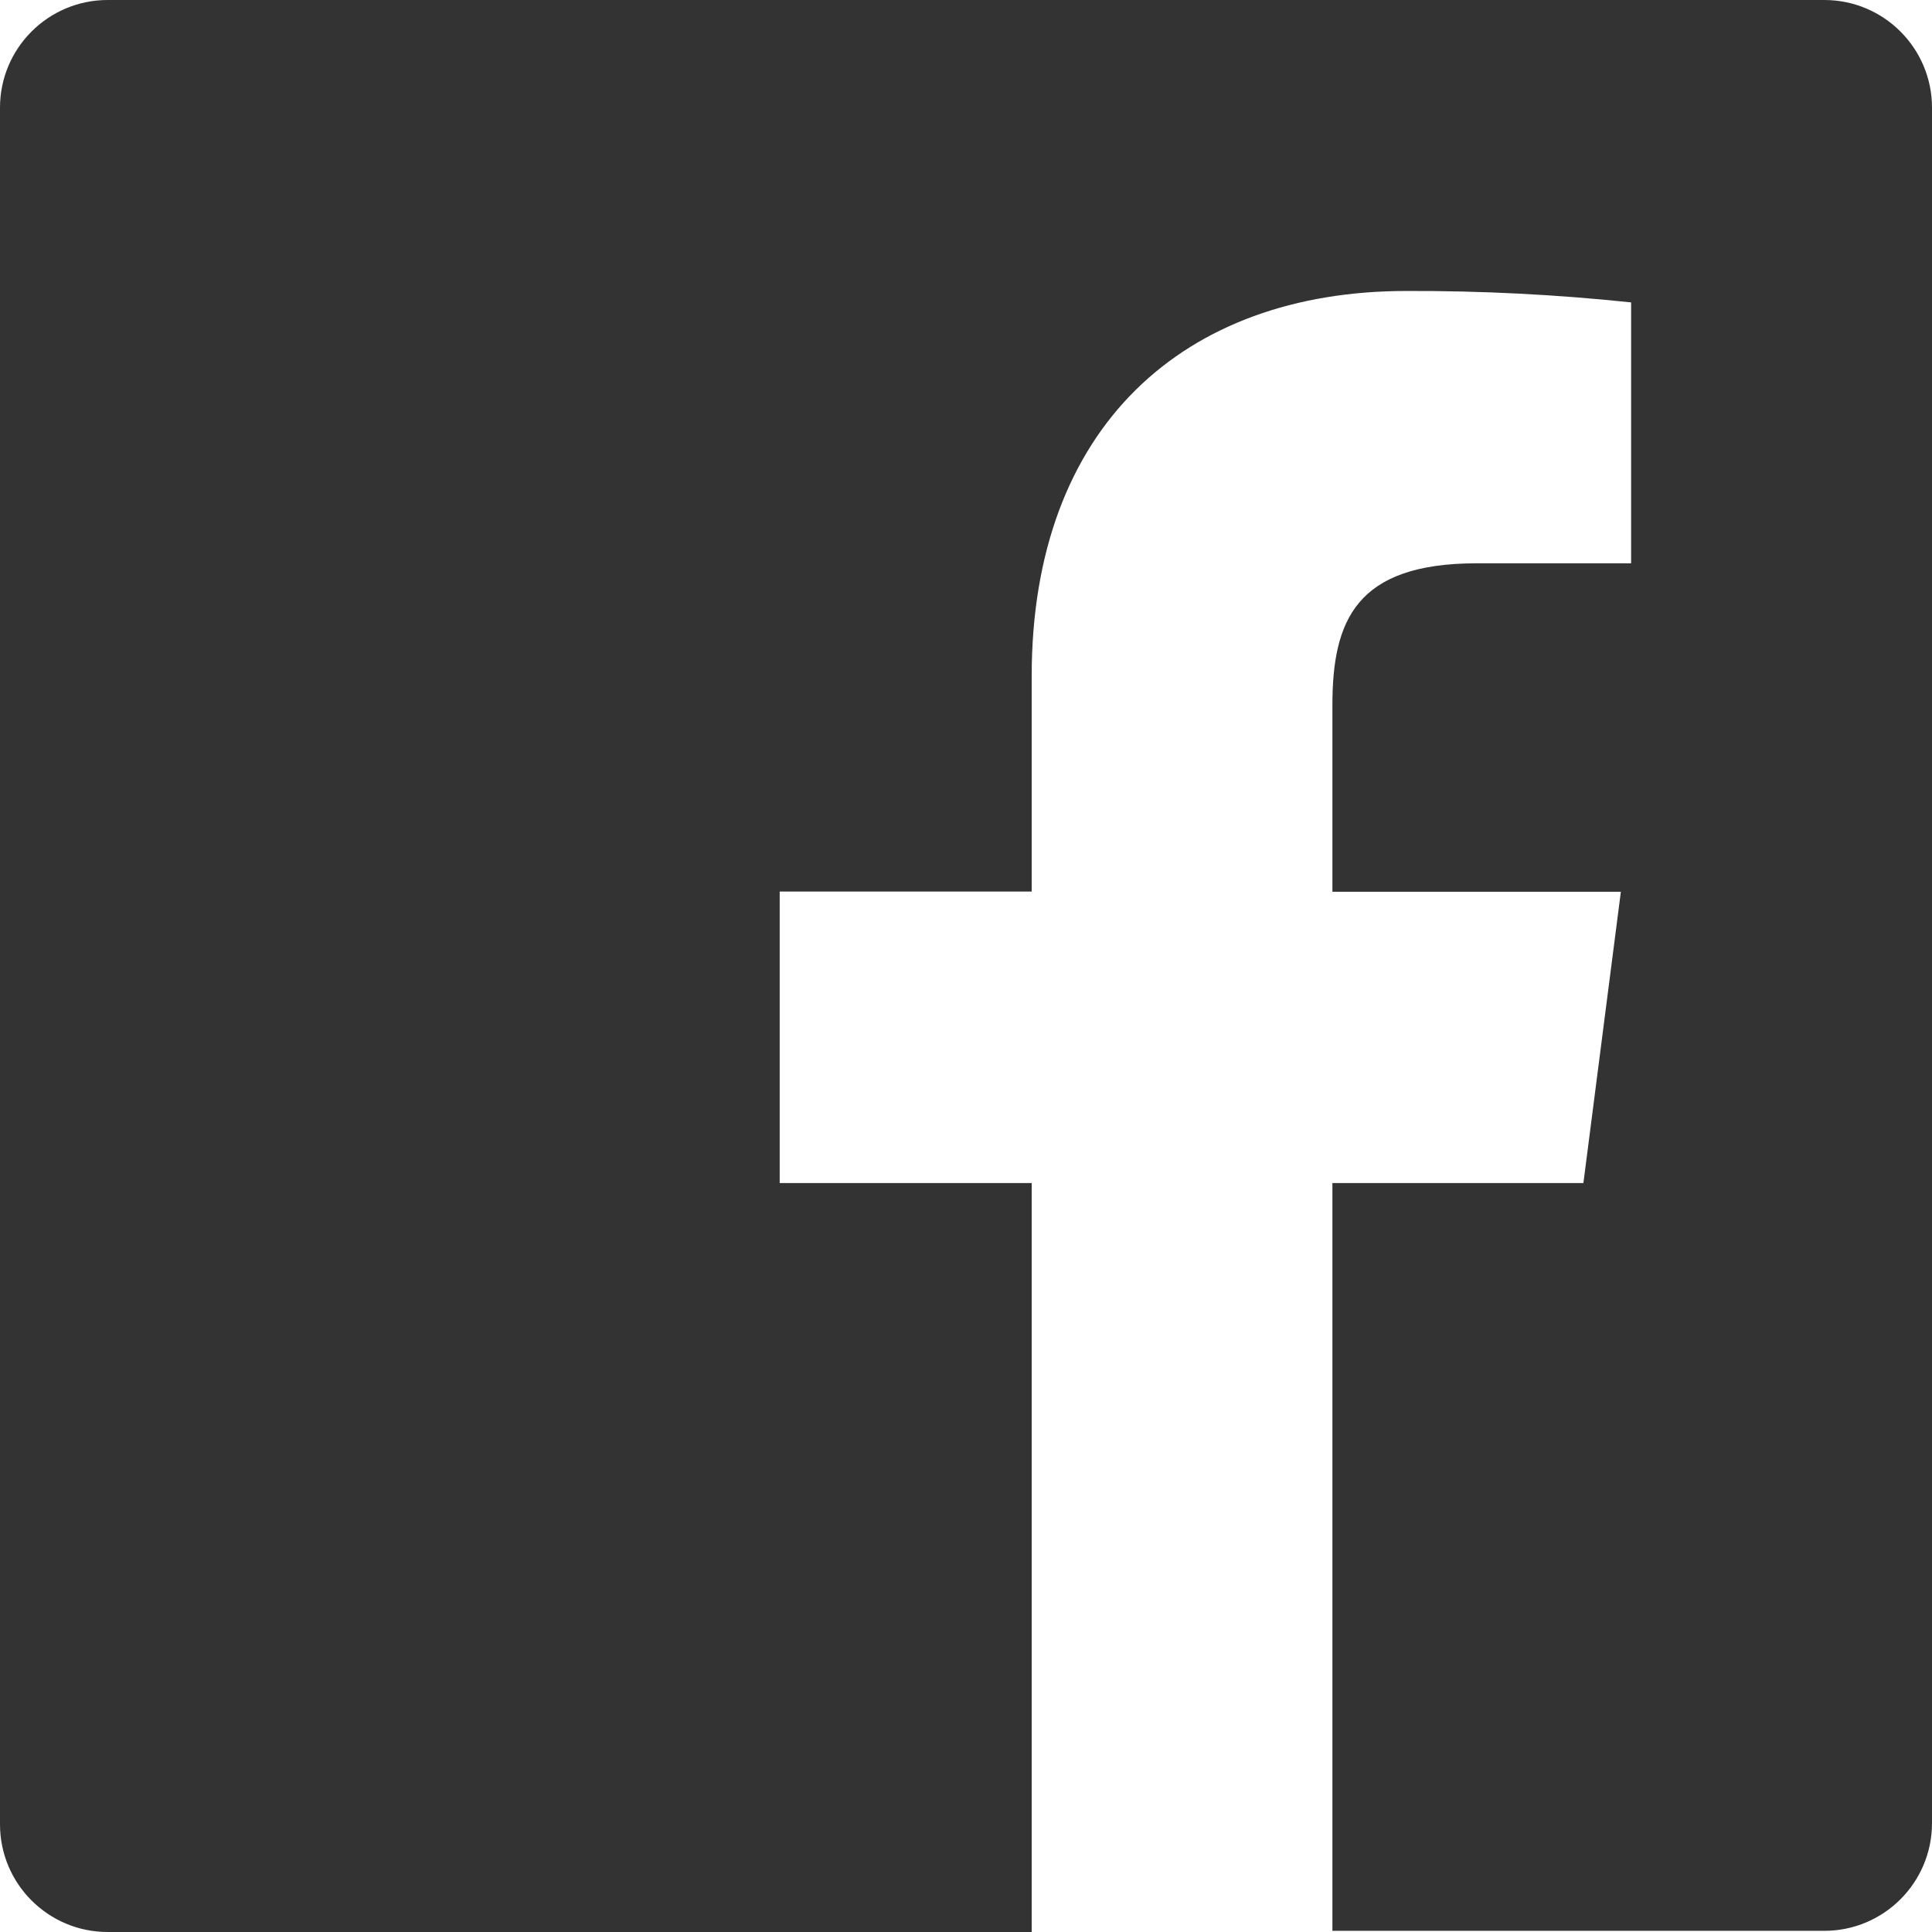
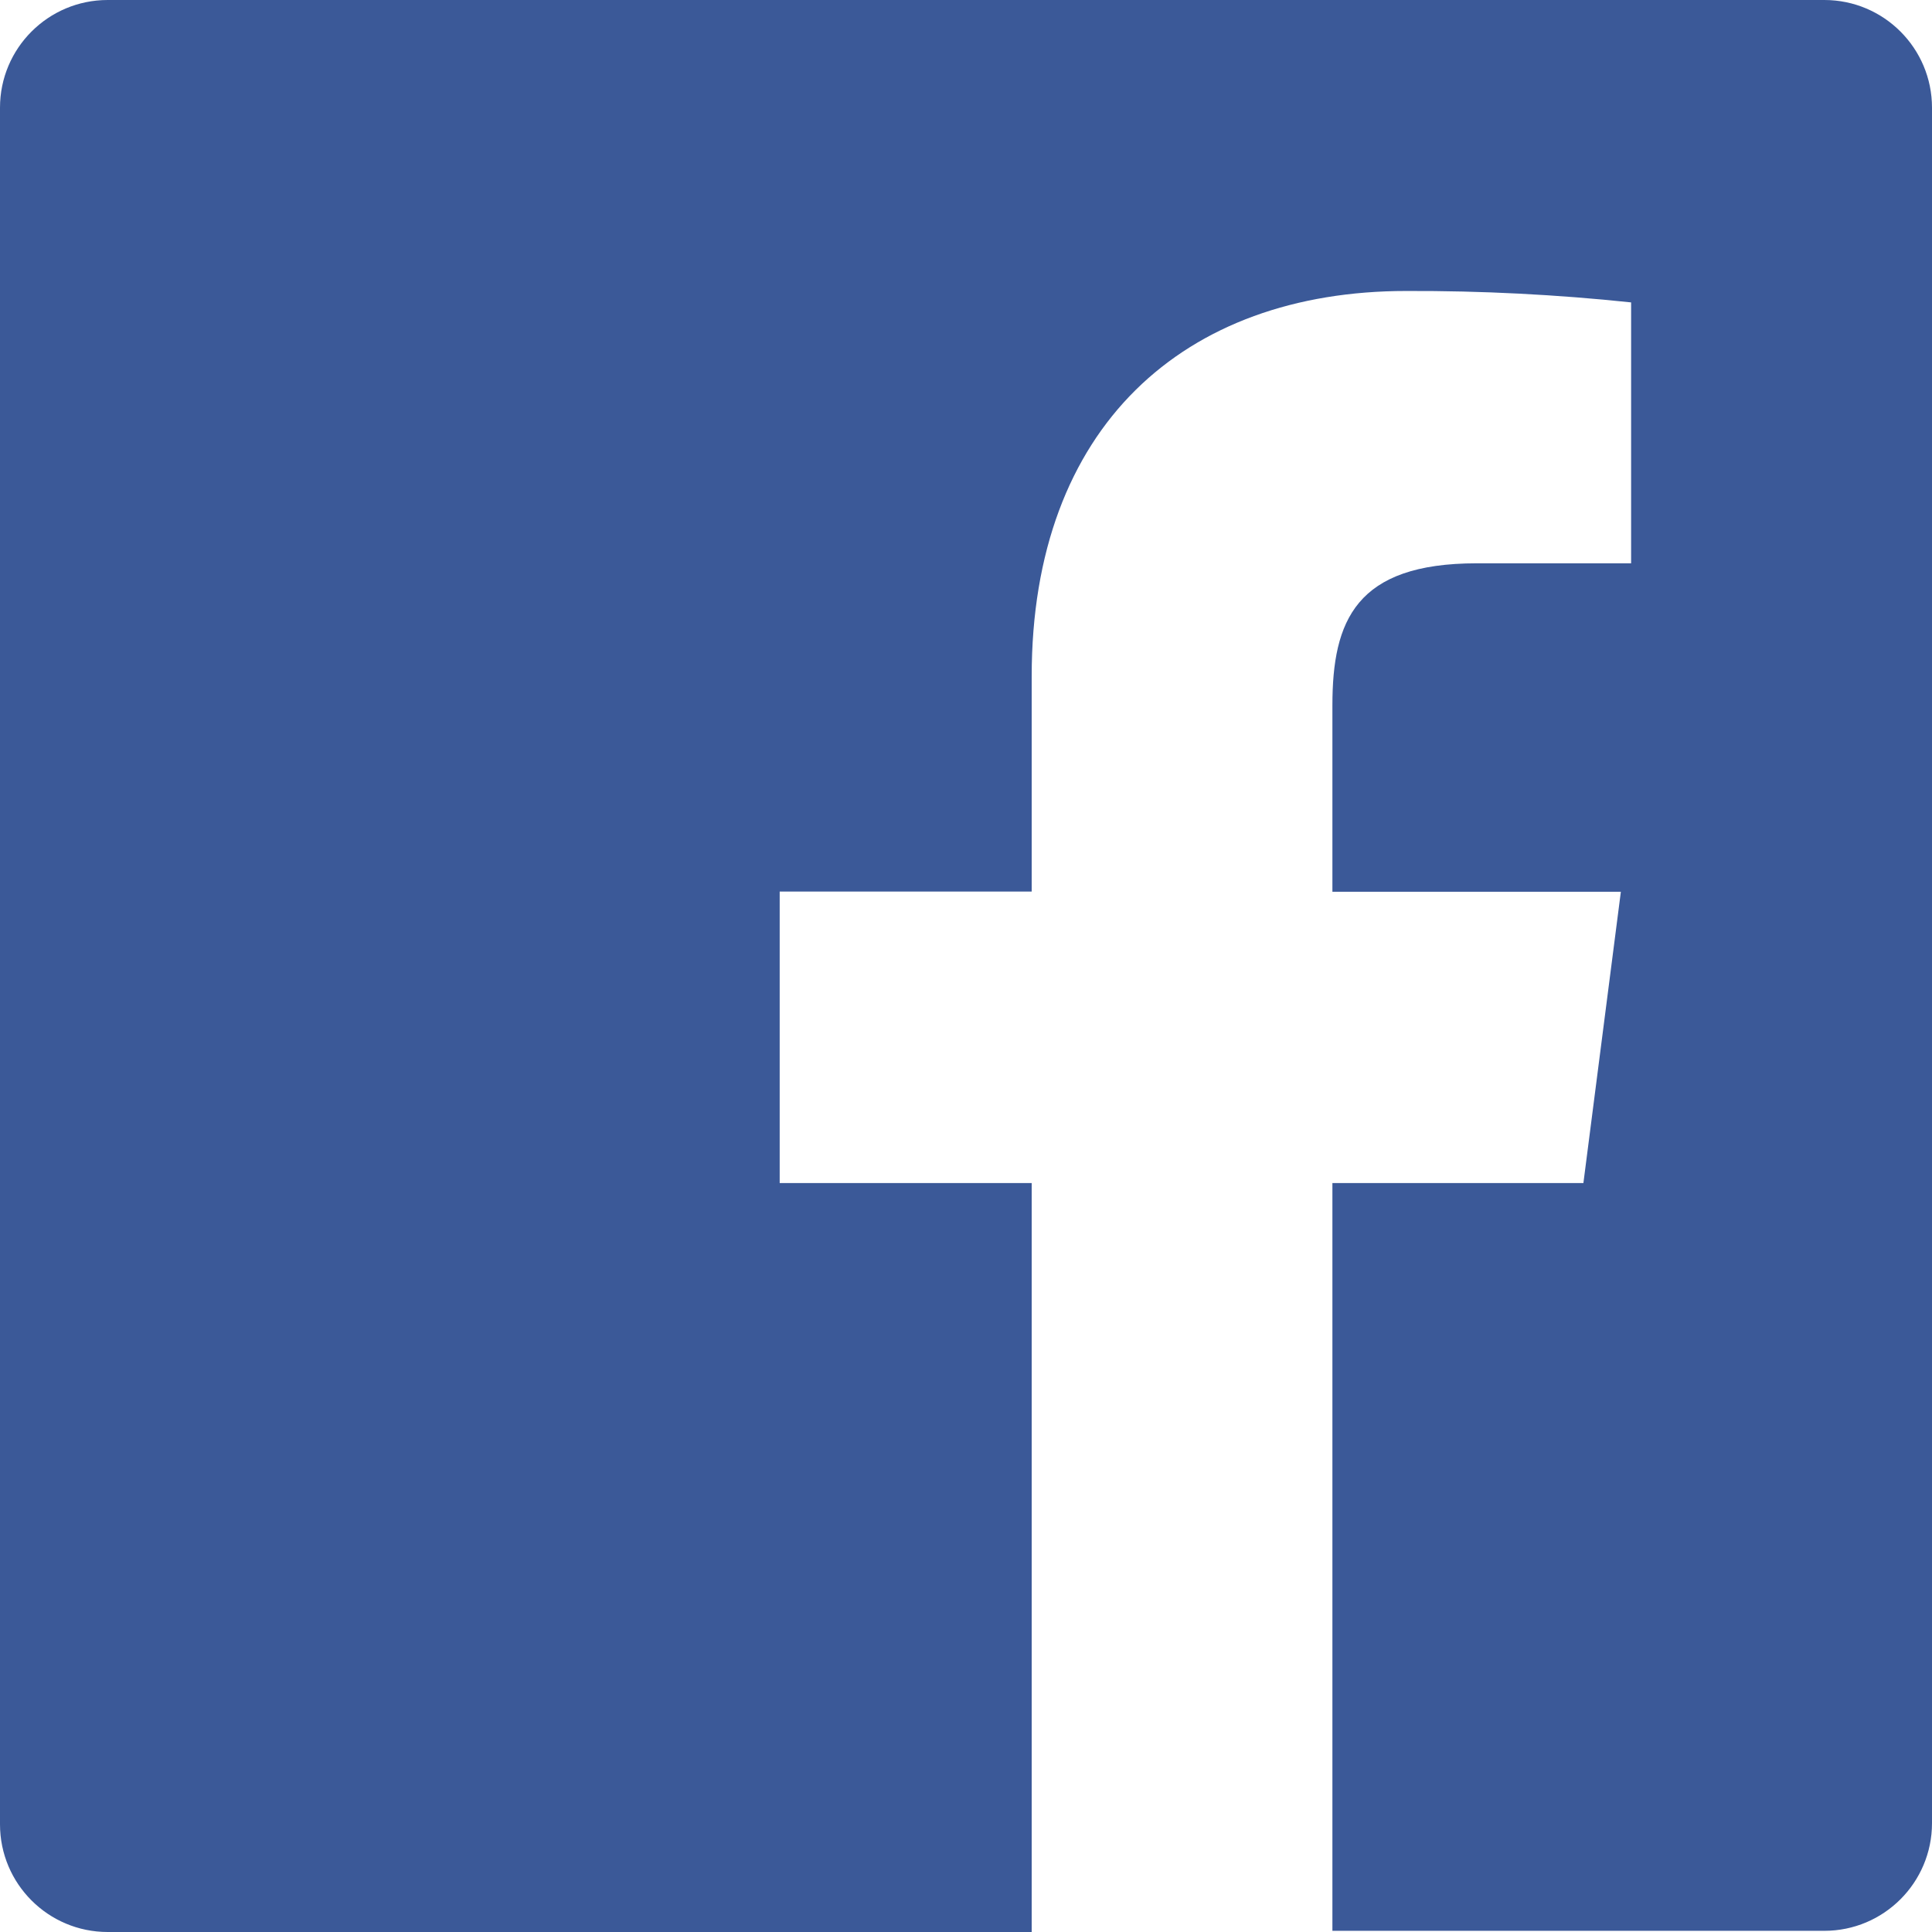
<svg xmlns="http://www.w3.org/2000/svg" viewBox="0 0 115 115">
  <defs>
-     <style>.cls-1{fill:#333333 ;}</style>
+     <style>.cls-1{fill:#3B5998;}</style>
  </defs>
  <g id="Layer_2" data-name="Layer 2">
    <g id="Layer_1-2" data-name="Layer 1">
      <g id="Layer_2-2" data-name="Layer 2">
        <g id="Square_Black_White" data-name="Square Black White">
          <g id="Facebook">
            <path id="Facebook-2" class="cls-1" d="M108.59,0H6.41A6.41,6.41,0,0,0,0,6.41V108.59A6.41,6.41,0,0,0,6.41,115h55V70.42h-15V53.07h15V40.25c0-14.85,9.06-22.93,22.3-22.93A123.32,123.32,0,0,1,97.09,18V33.53H87.9c-7.2,0-8.59,3.42-8.59,8.45v11.1H96.48L94.25,70.42H79.31v44.51h29.28a6.41,6.41,0,0,0,6.41-6.41V6.41A6.41,6.41,0,0,0,108.59,0Z" />
          </g>
        </g>
      </g>
    </g>
  </g>
</svg>
